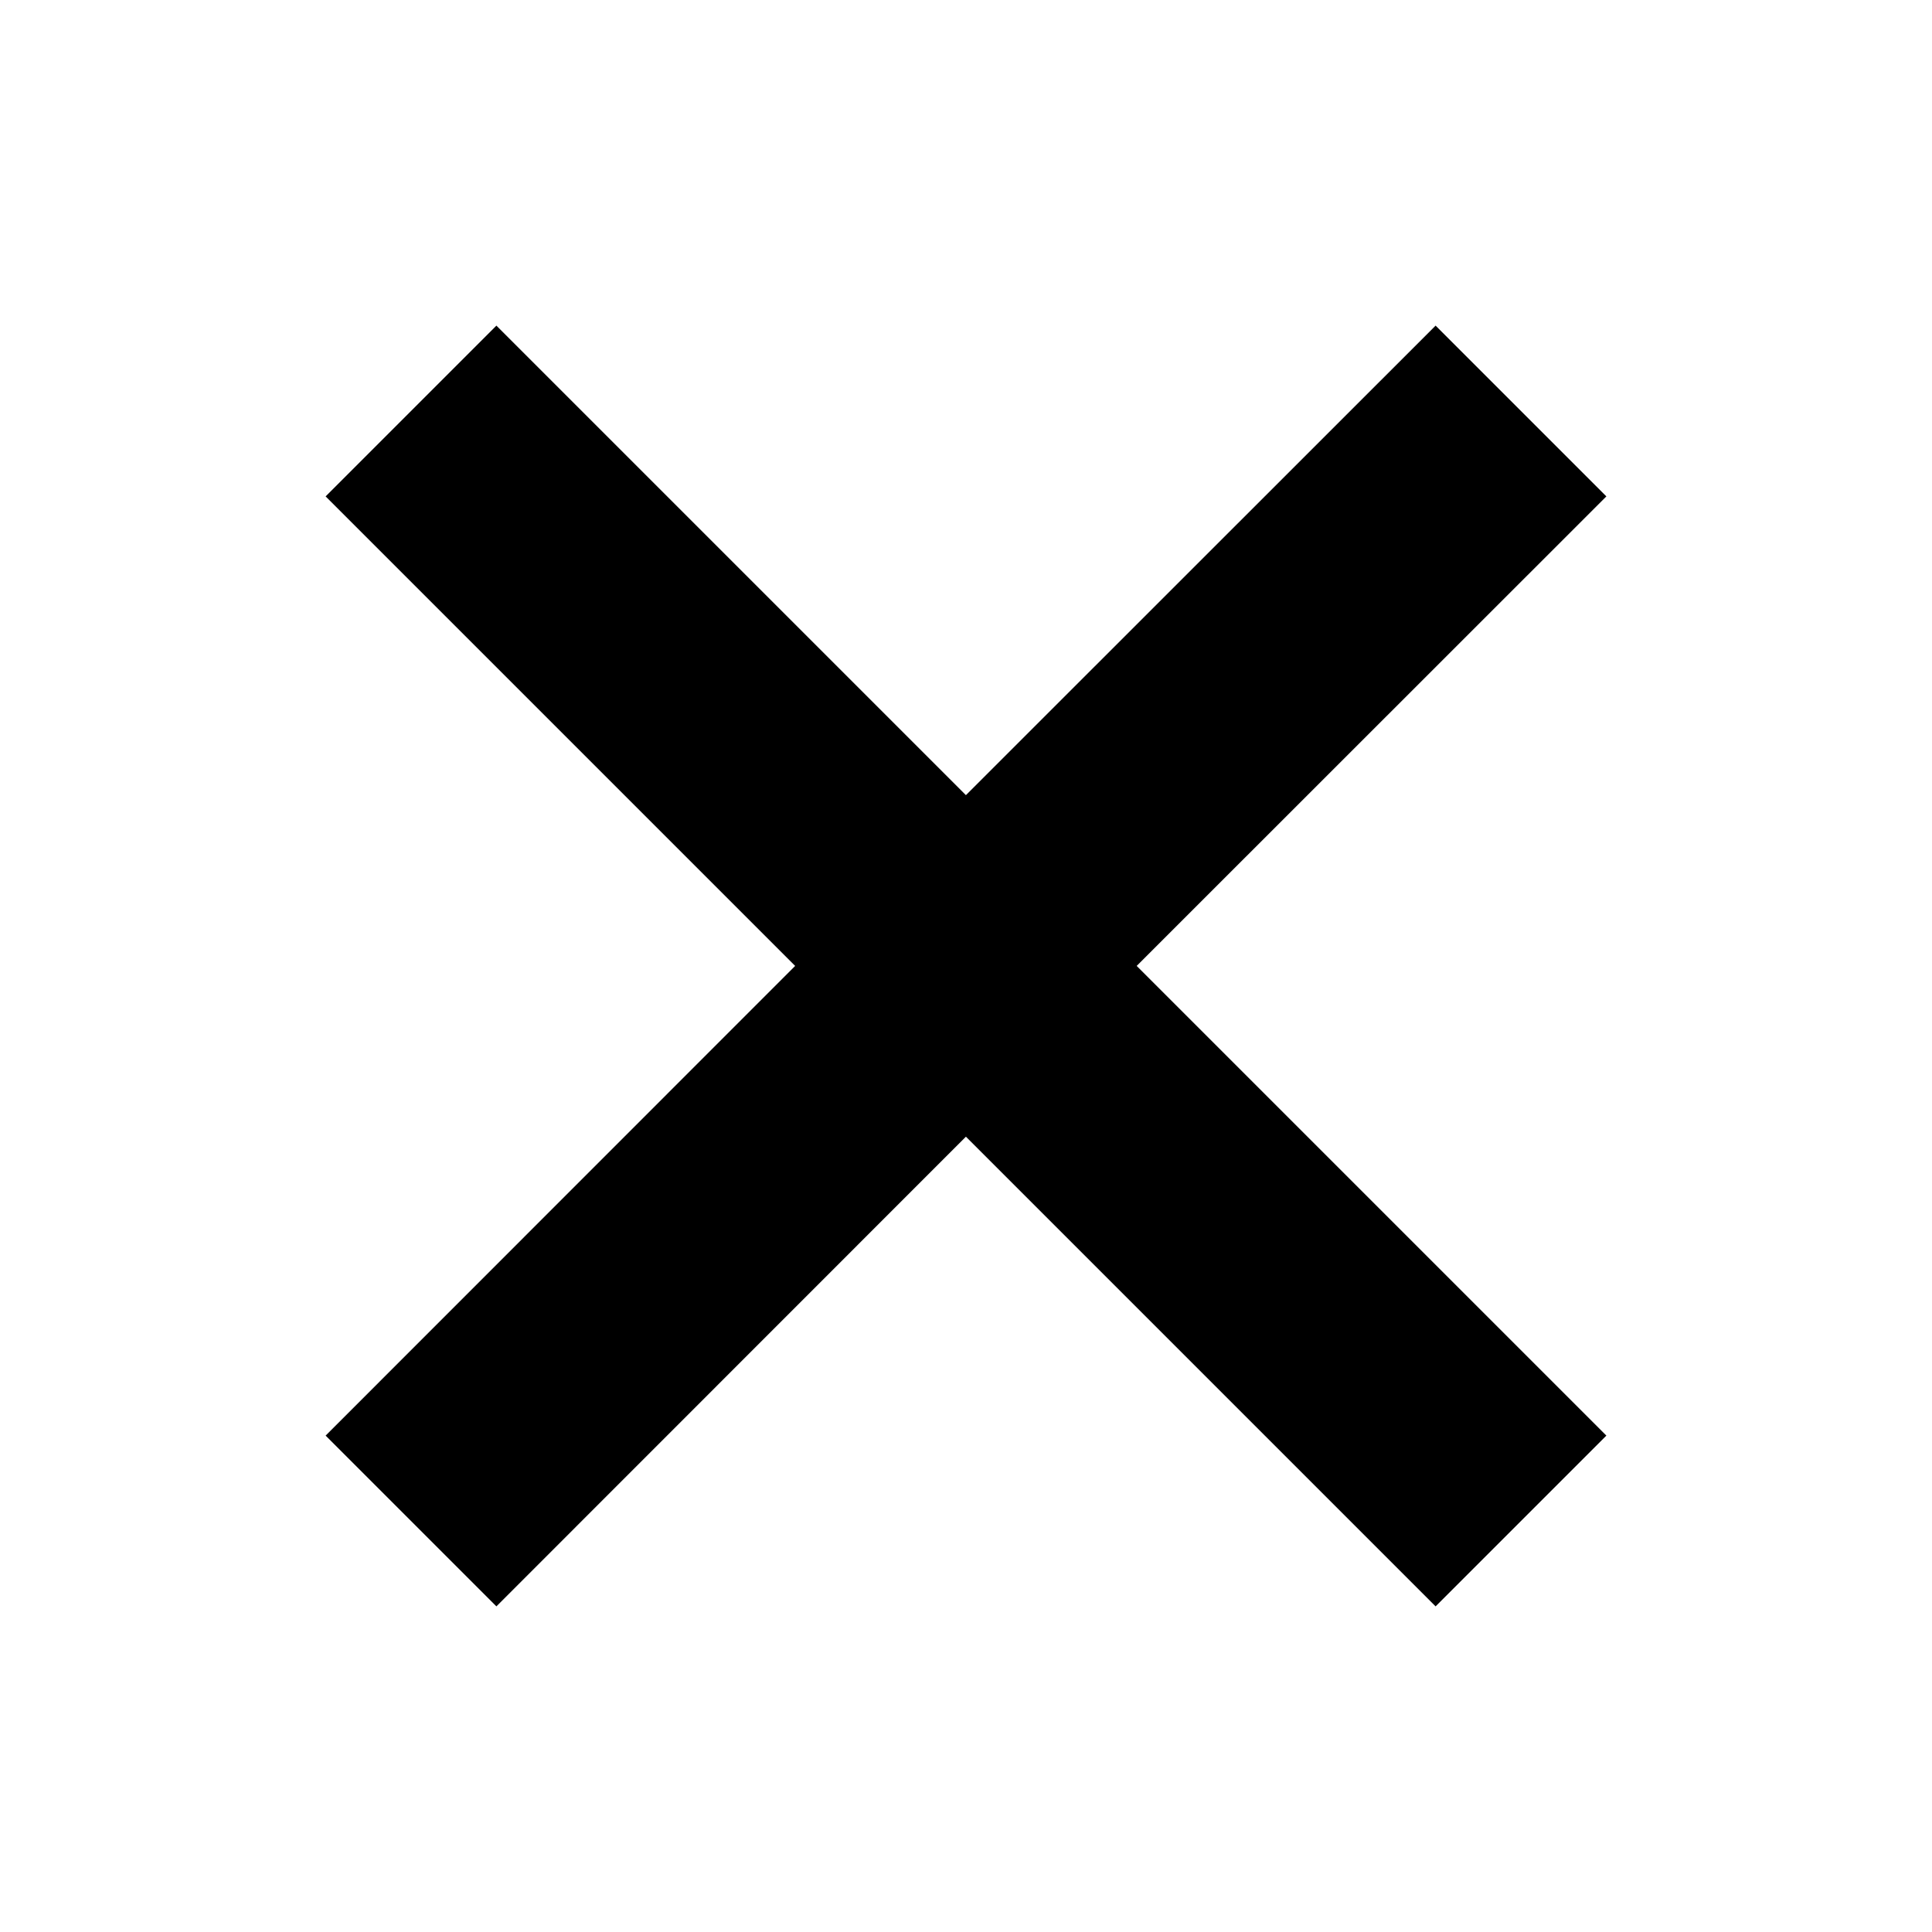
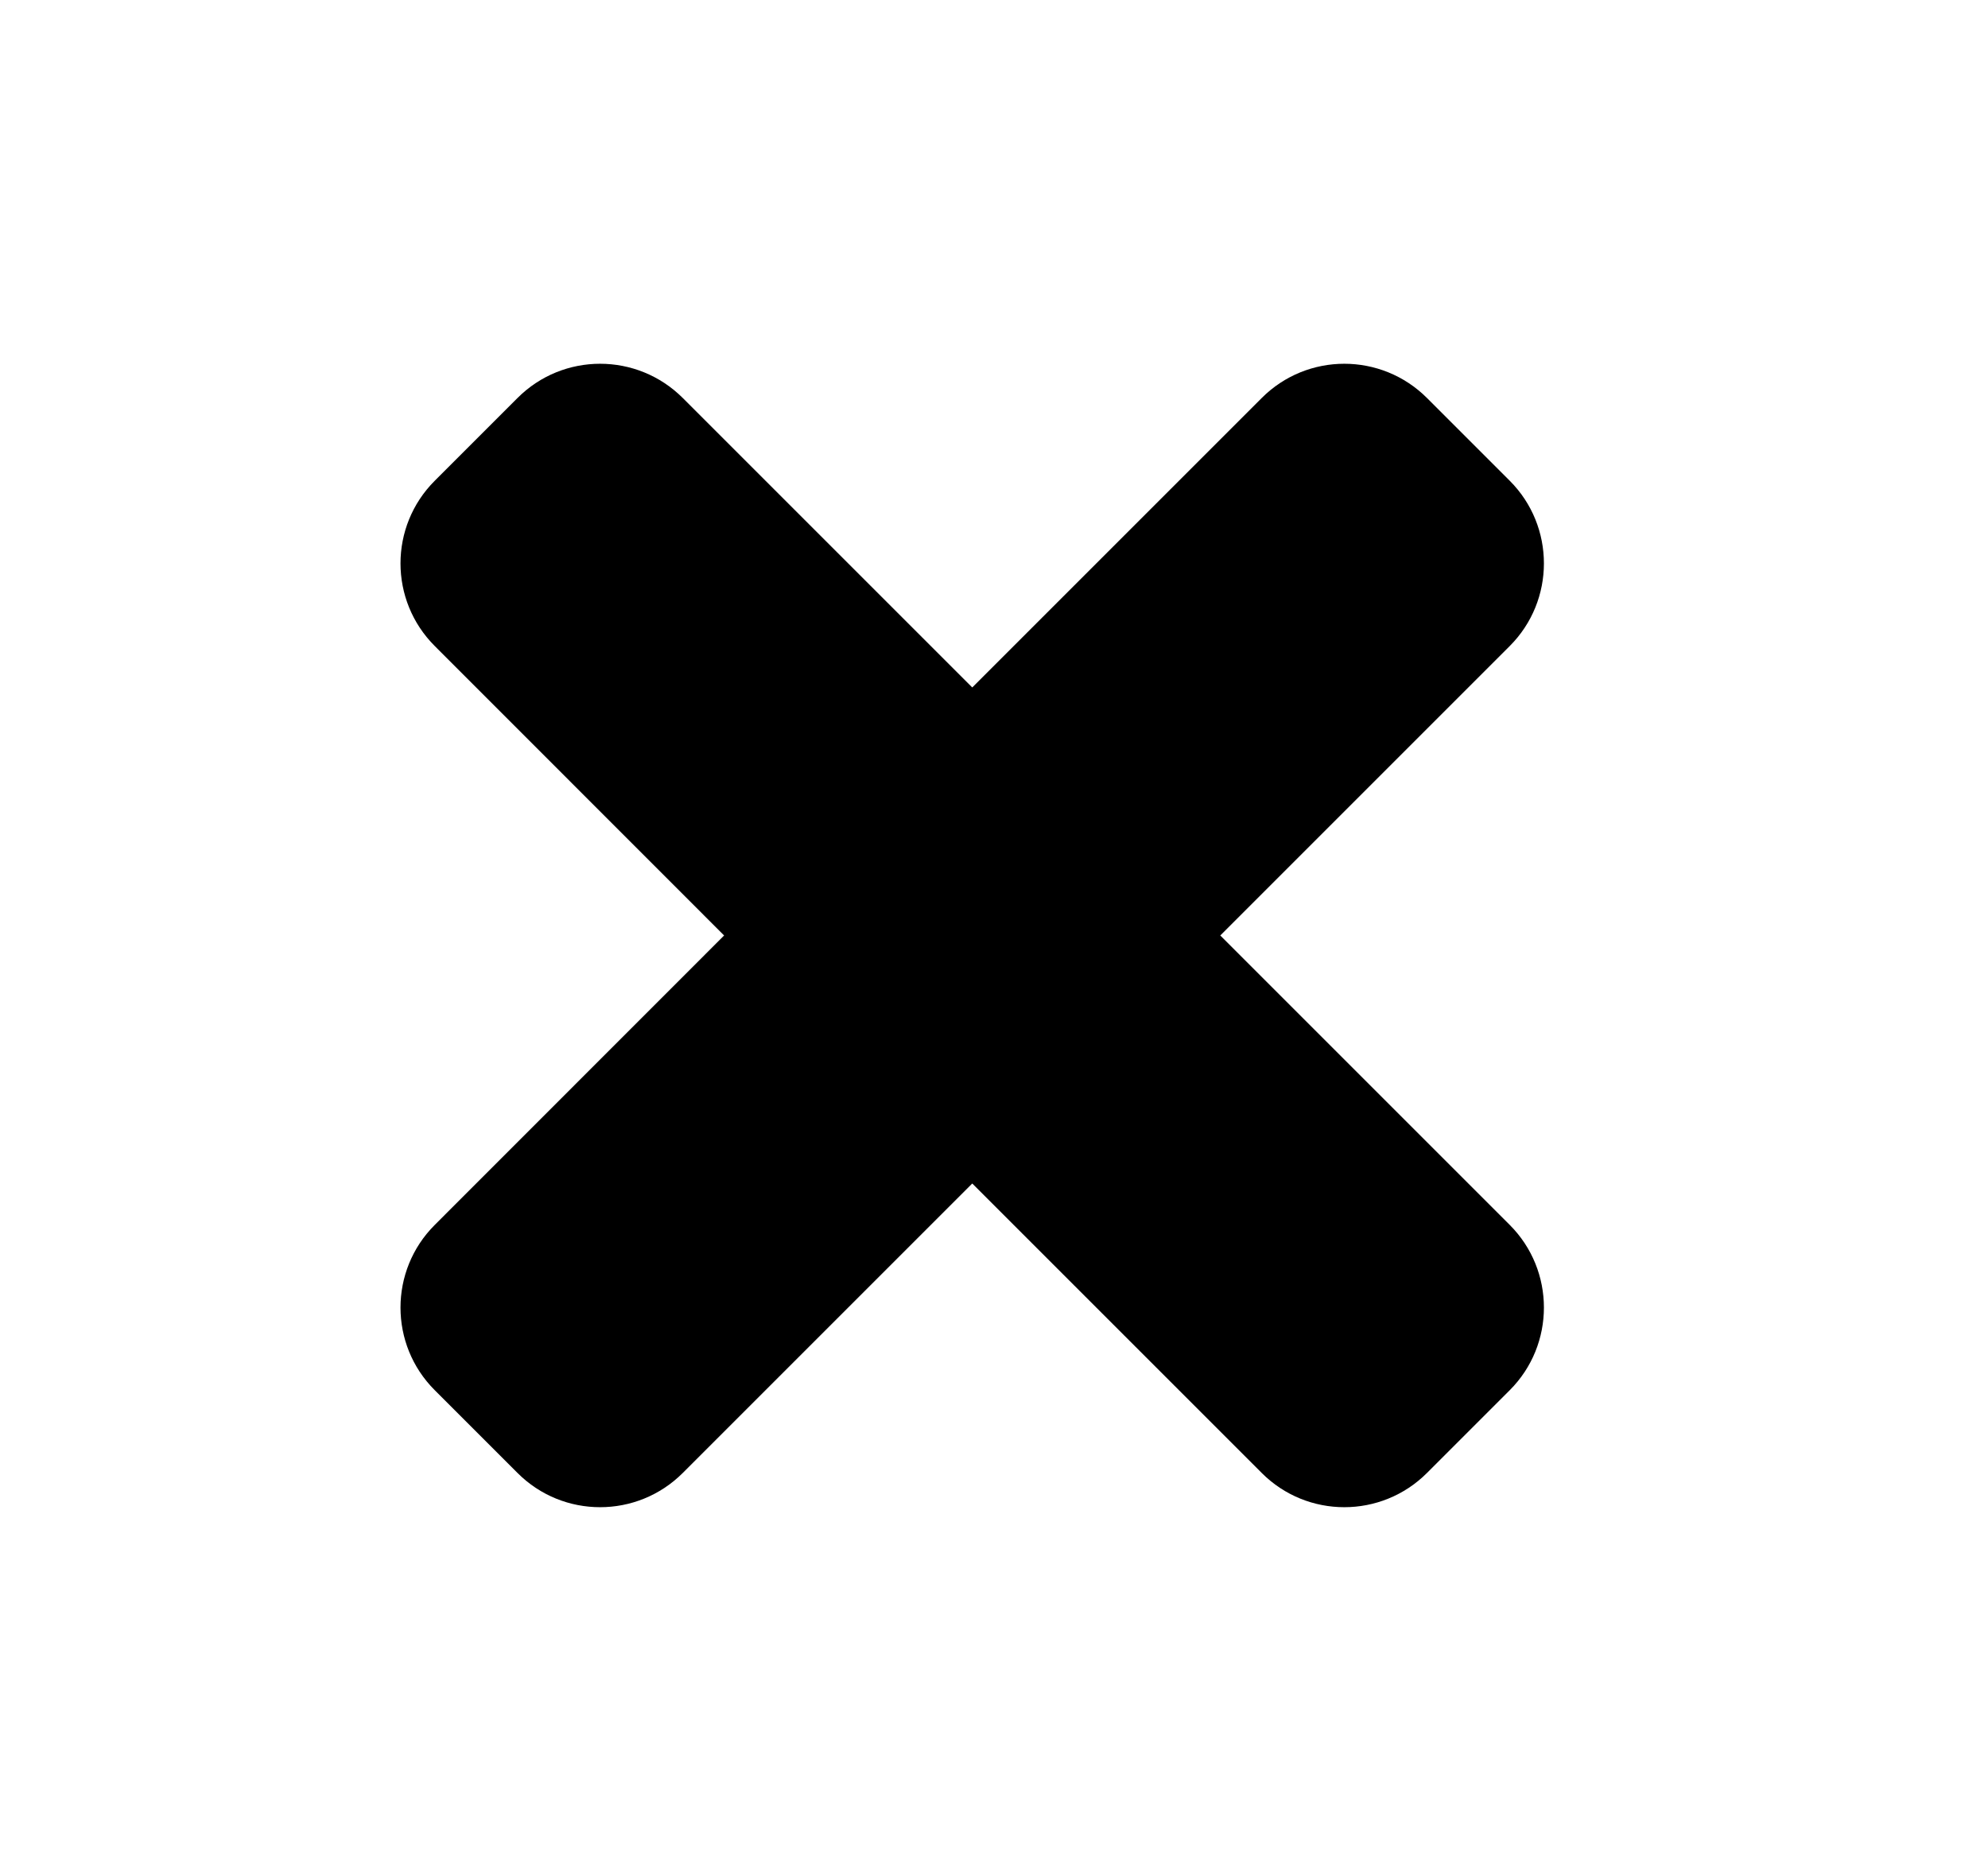
- <svg xmlns="http://www.w3.org/2000/svg" width="16px" height="16px" viewBox="0 0 16 16" version="1.1">
-   <g id="Audit" stroke="none" stroke-width="1" fill="none" fill-rule="evenodd">
-     <path d="M9,1.5 L8.999,7 L14.5,7 L14.5,9 L8.999,9 L9,14.5 L7,14.5 L6.999,9 L1.5,9 L1.5,7 L6.999,7 L7,1.5 L9,1.5 Z" transform="translate(8, 8) rotate(45) translate(-8, -8)" fill="#000000" />
-   </g>
+ <svg xmlns="http://www.w3.org/2000/svg" width="17" height="16" viewBox="0 0 17 16" fill="none">
+   <path fill-rule="evenodd" clip-rule="evenodd" d="M12.203 3.404C11.812 3.013 11.179 3.013 10.789 3.404L8.314 5.879L5.839 3.404C5.448 3.013 4.815 3.013 4.425 3.404L3.718 4.111C3.327 4.501 3.327 5.135 3.718 5.525L6.192 8L3.718 10.475C3.327 10.865 3.327 11.499 3.718 11.889L4.425 12.596C4.815 12.987 5.448 12.987 5.839 12.596L8.314 10.121L10.789 12.596C11.179 12.987 11.812 12.987 12.203 12.596L12.91 11.889C13.3 11.499 13.3 10.865 12.91 10.475L10.435 8L12.91 5.525C13.3 5.135 13.3 4.501 12.91 4.111L12.203 3.404Z" fill="#000000" />
</svg>
